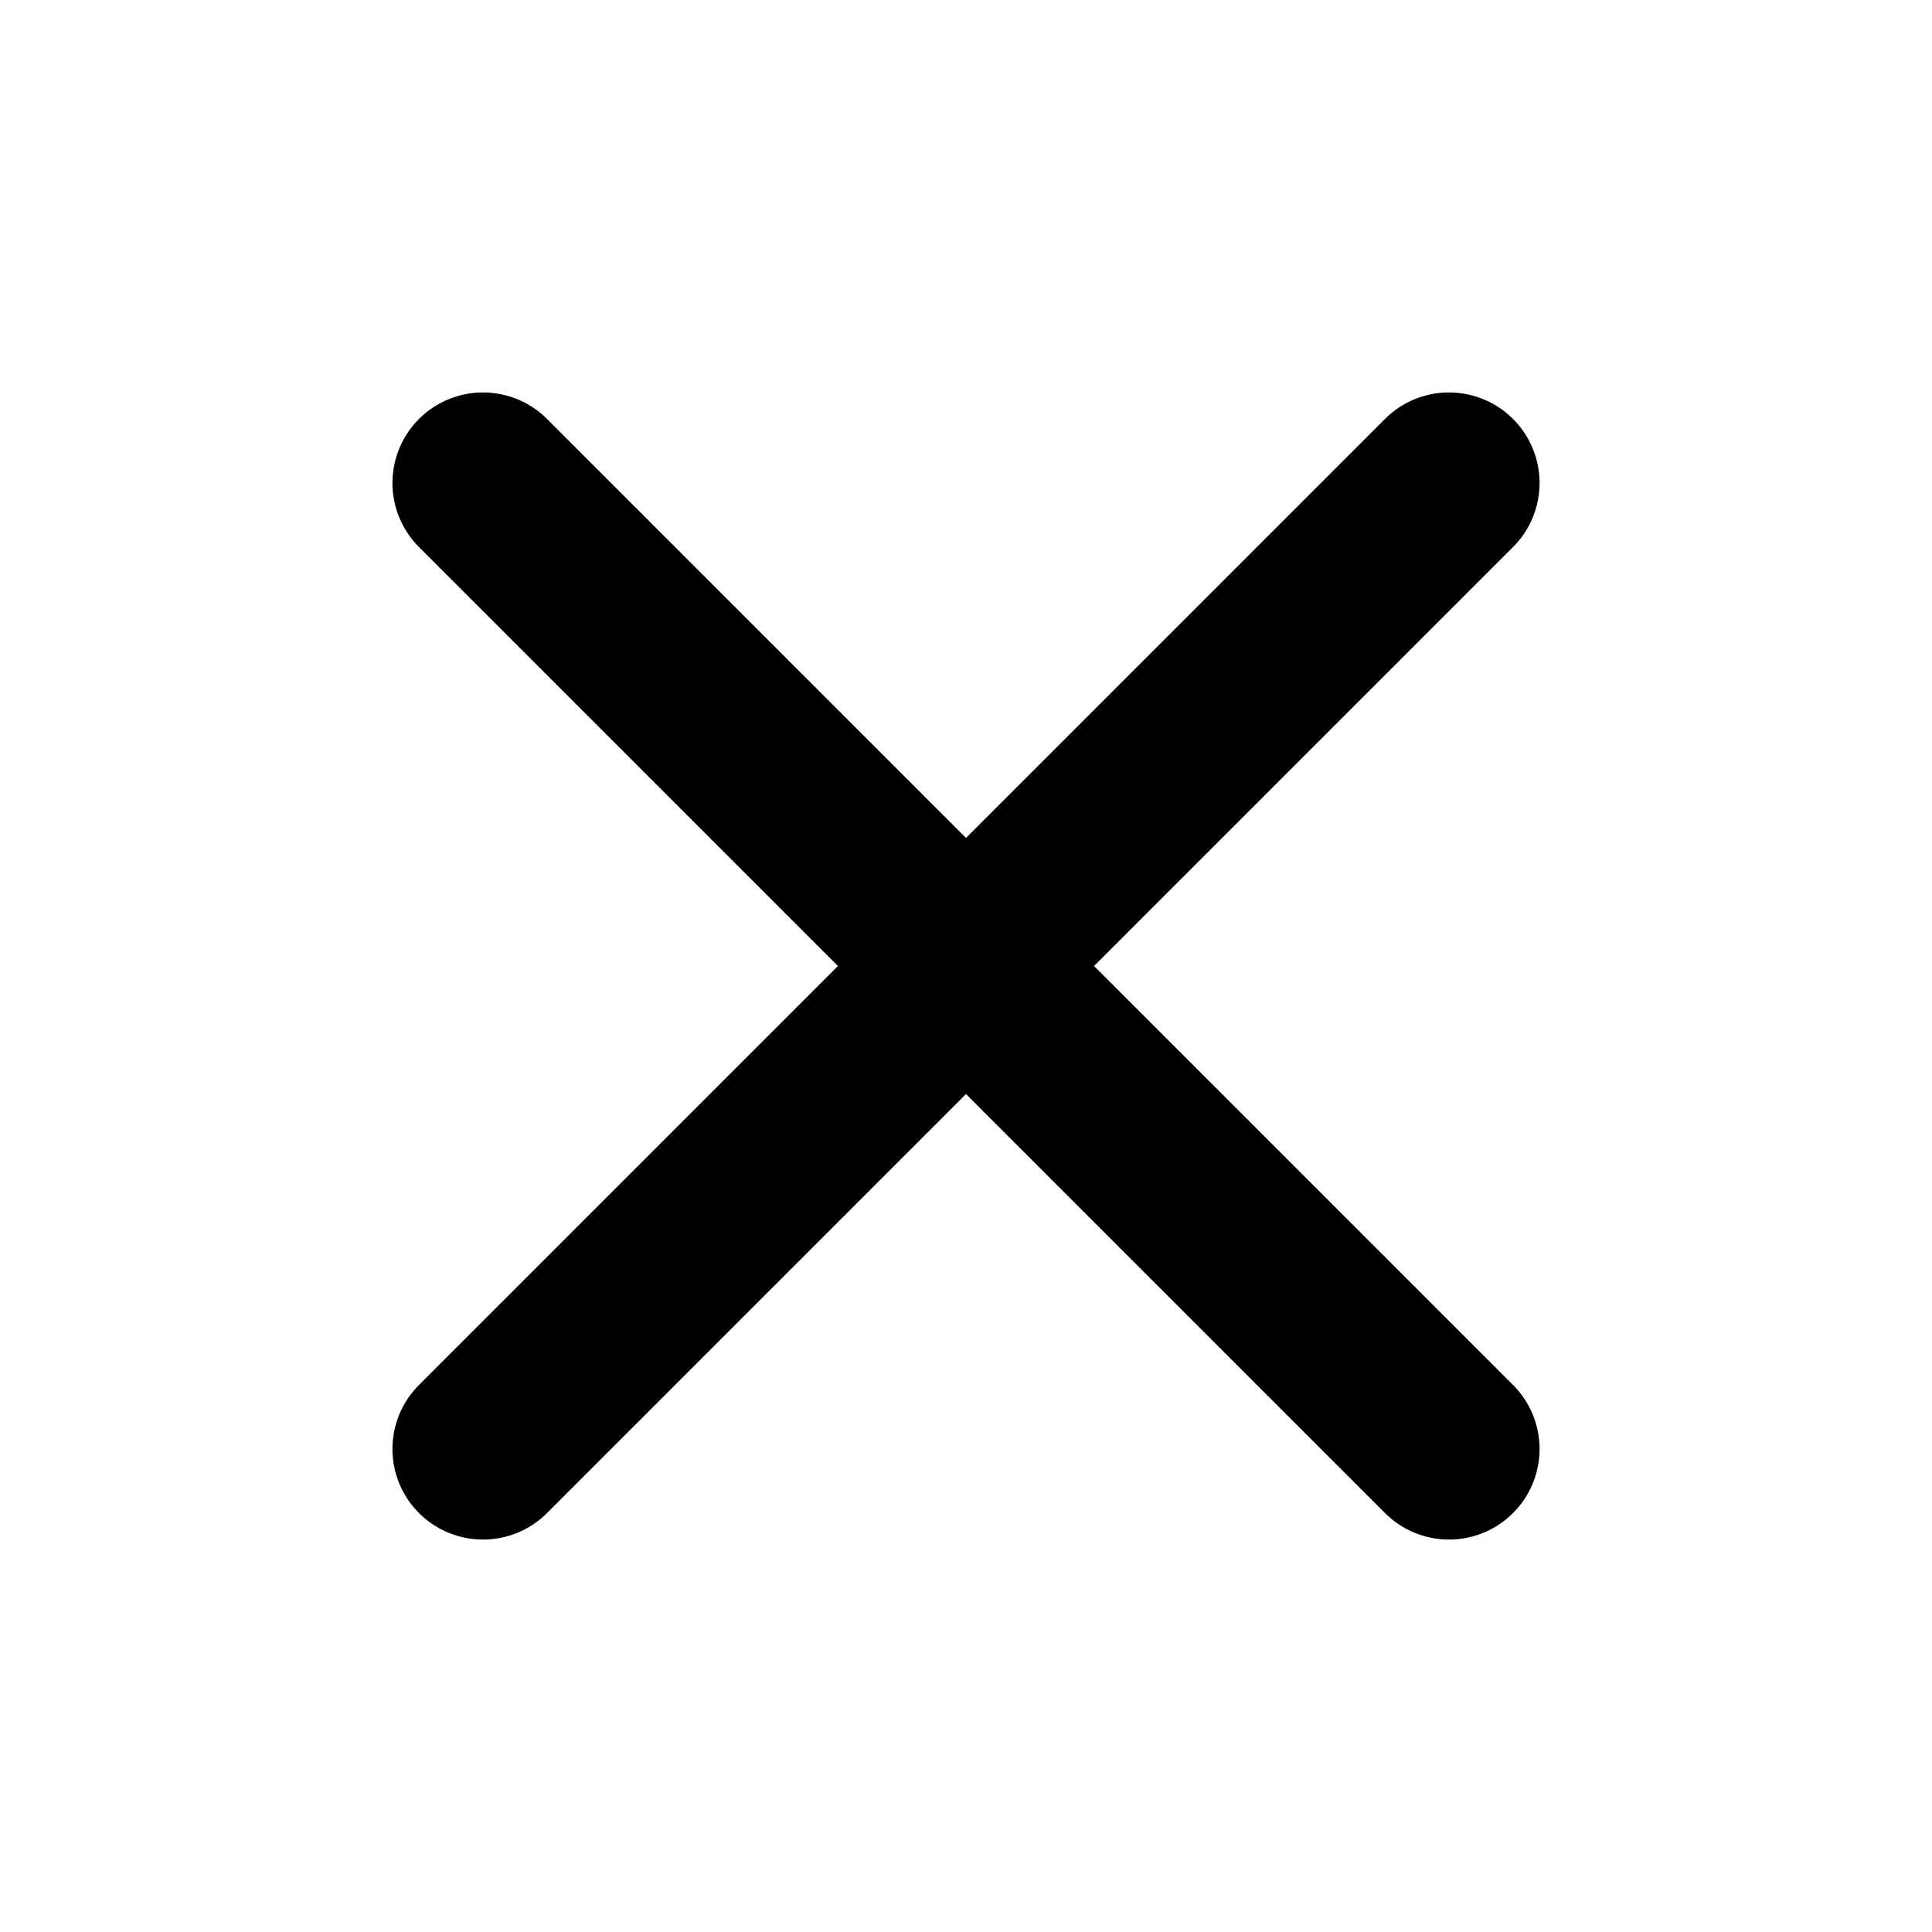
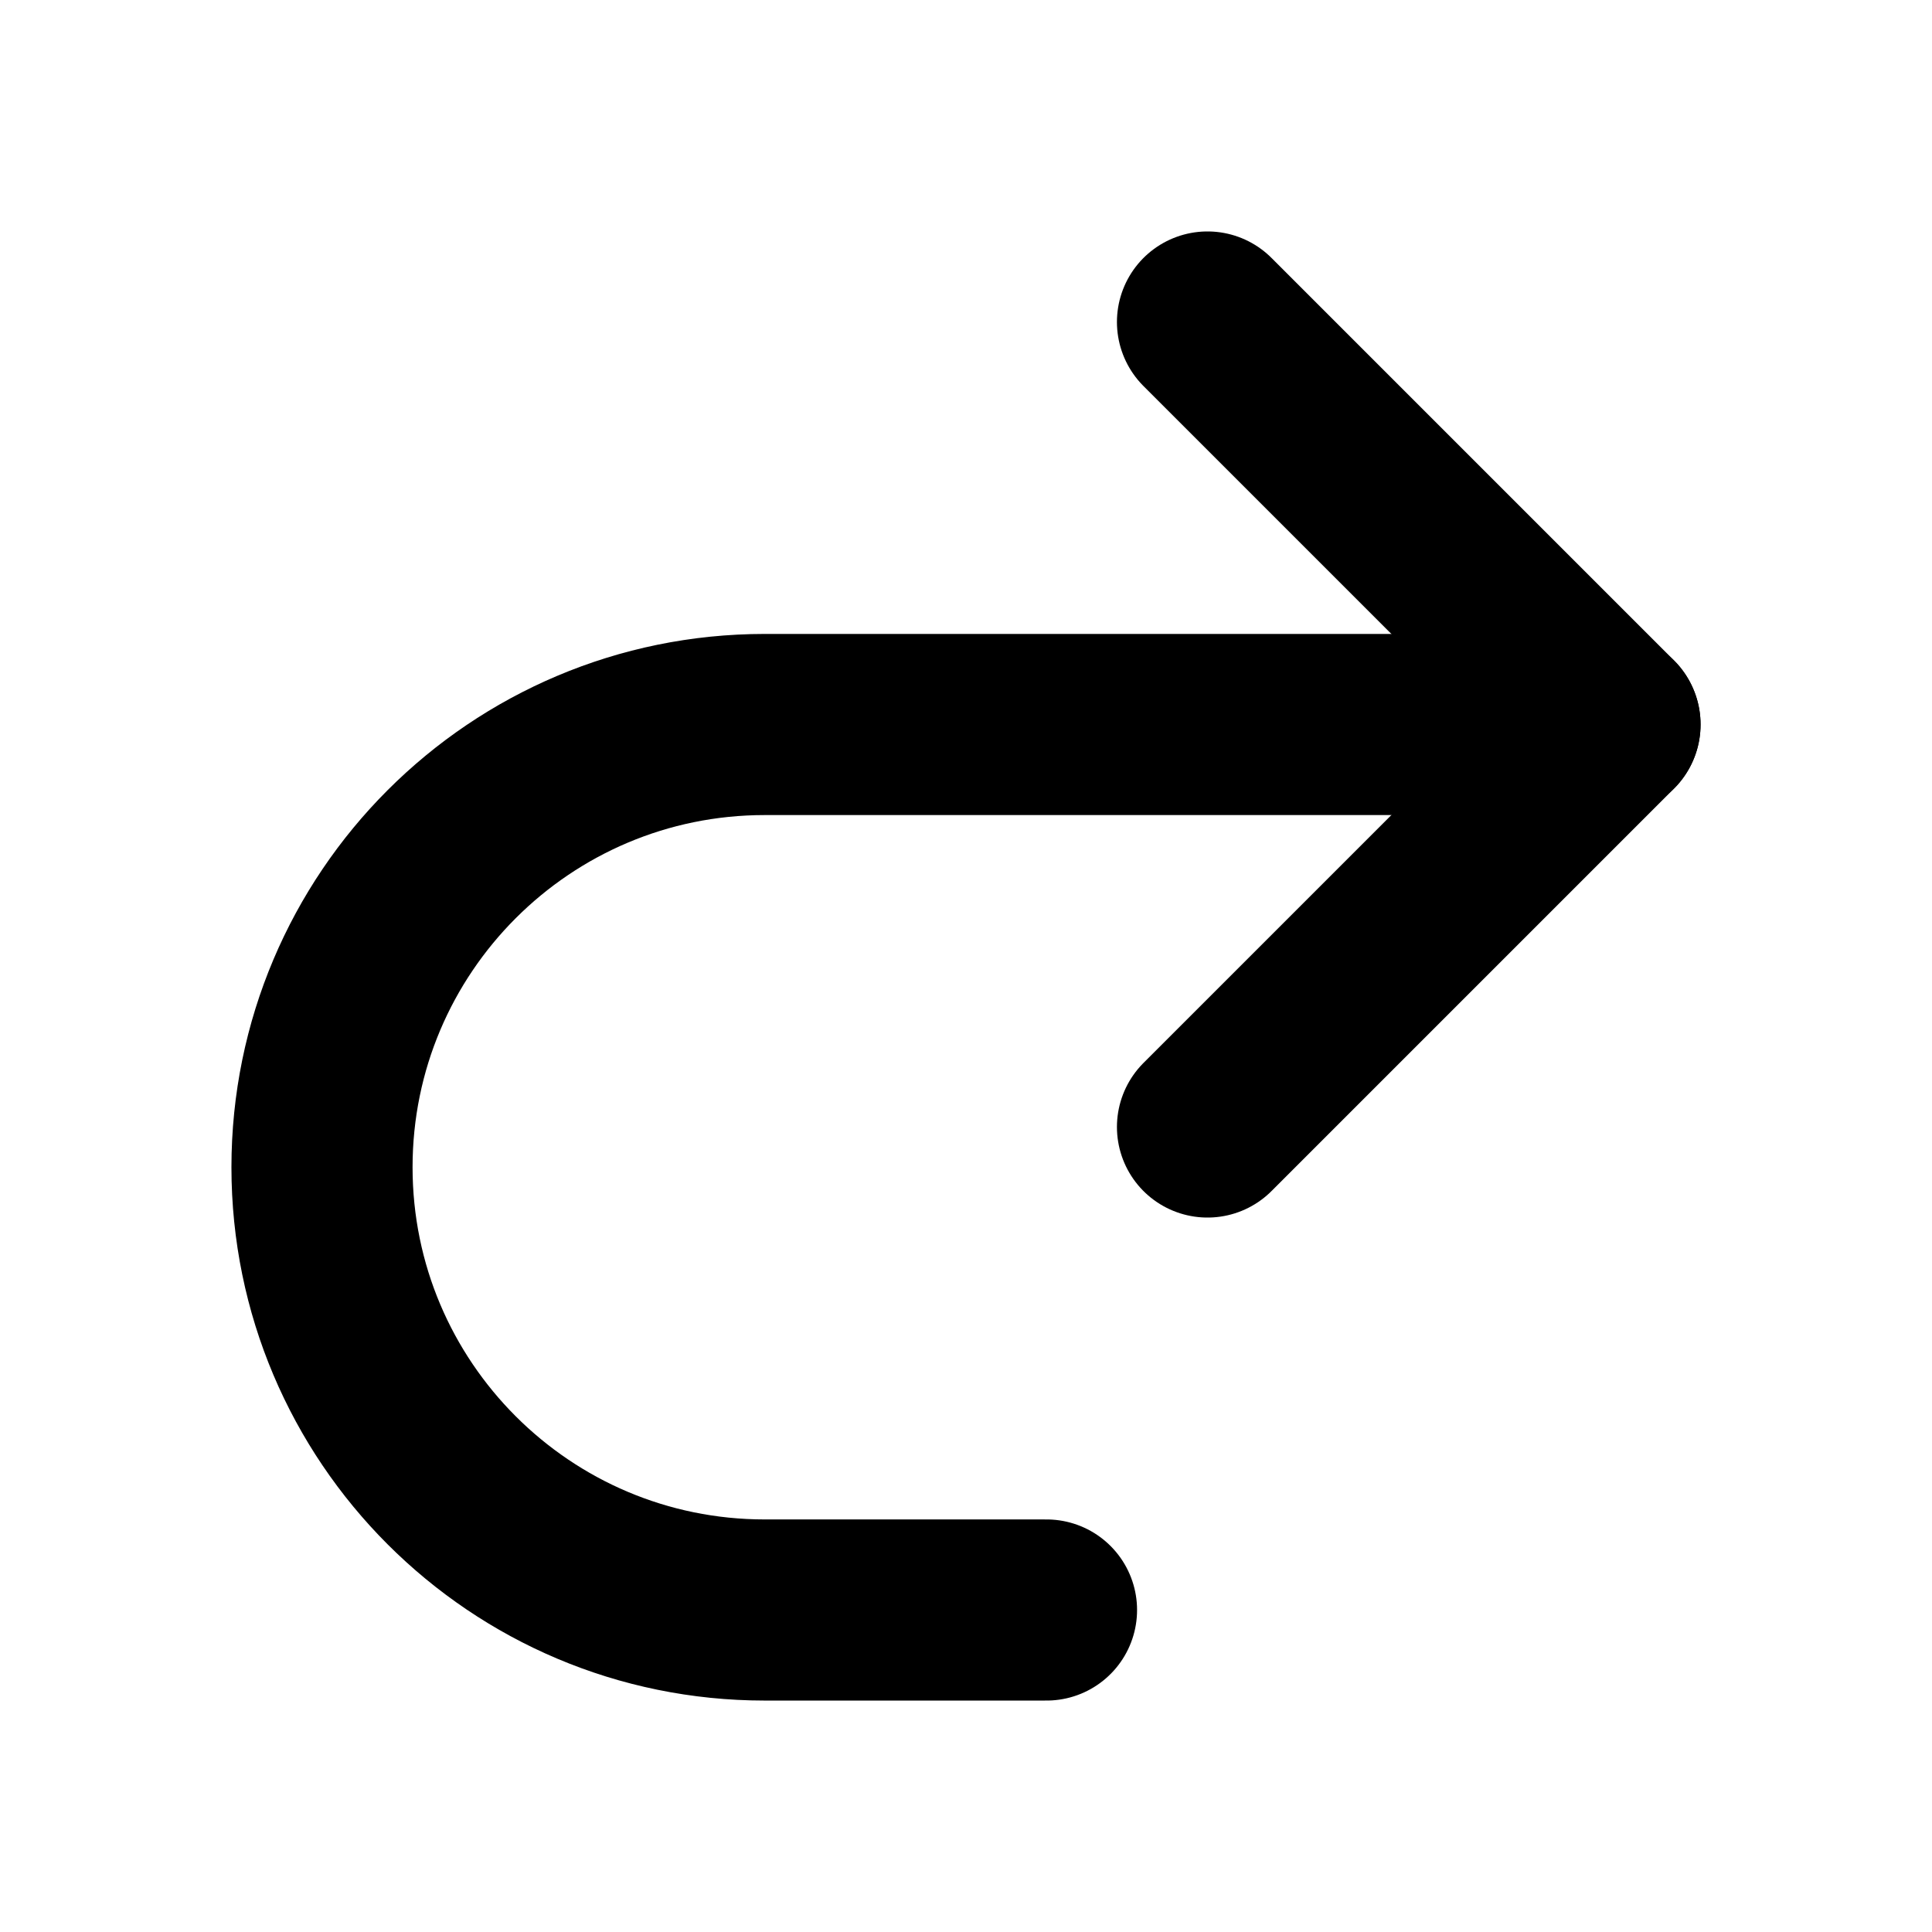
<svg xmlns="http://www.w3.org/2000/svg" width="24" height="24" viewBox="0 0 24 24" fill="none" stroke="currentColor" stroke-width="2.25" stroke-linecap="round" stroke-linejoin="round">
-   <path d="M18 6 6 18" />
-   <path d="m6 6 12 12" />
+   <path d="m15 14 5-5-5-5" />
+   <path d="M20 9H9.5A5.5 5.5 0 0 0 4 14.5A5.5 5.5 0 0 0 9.5 20H13" />
</svg>
